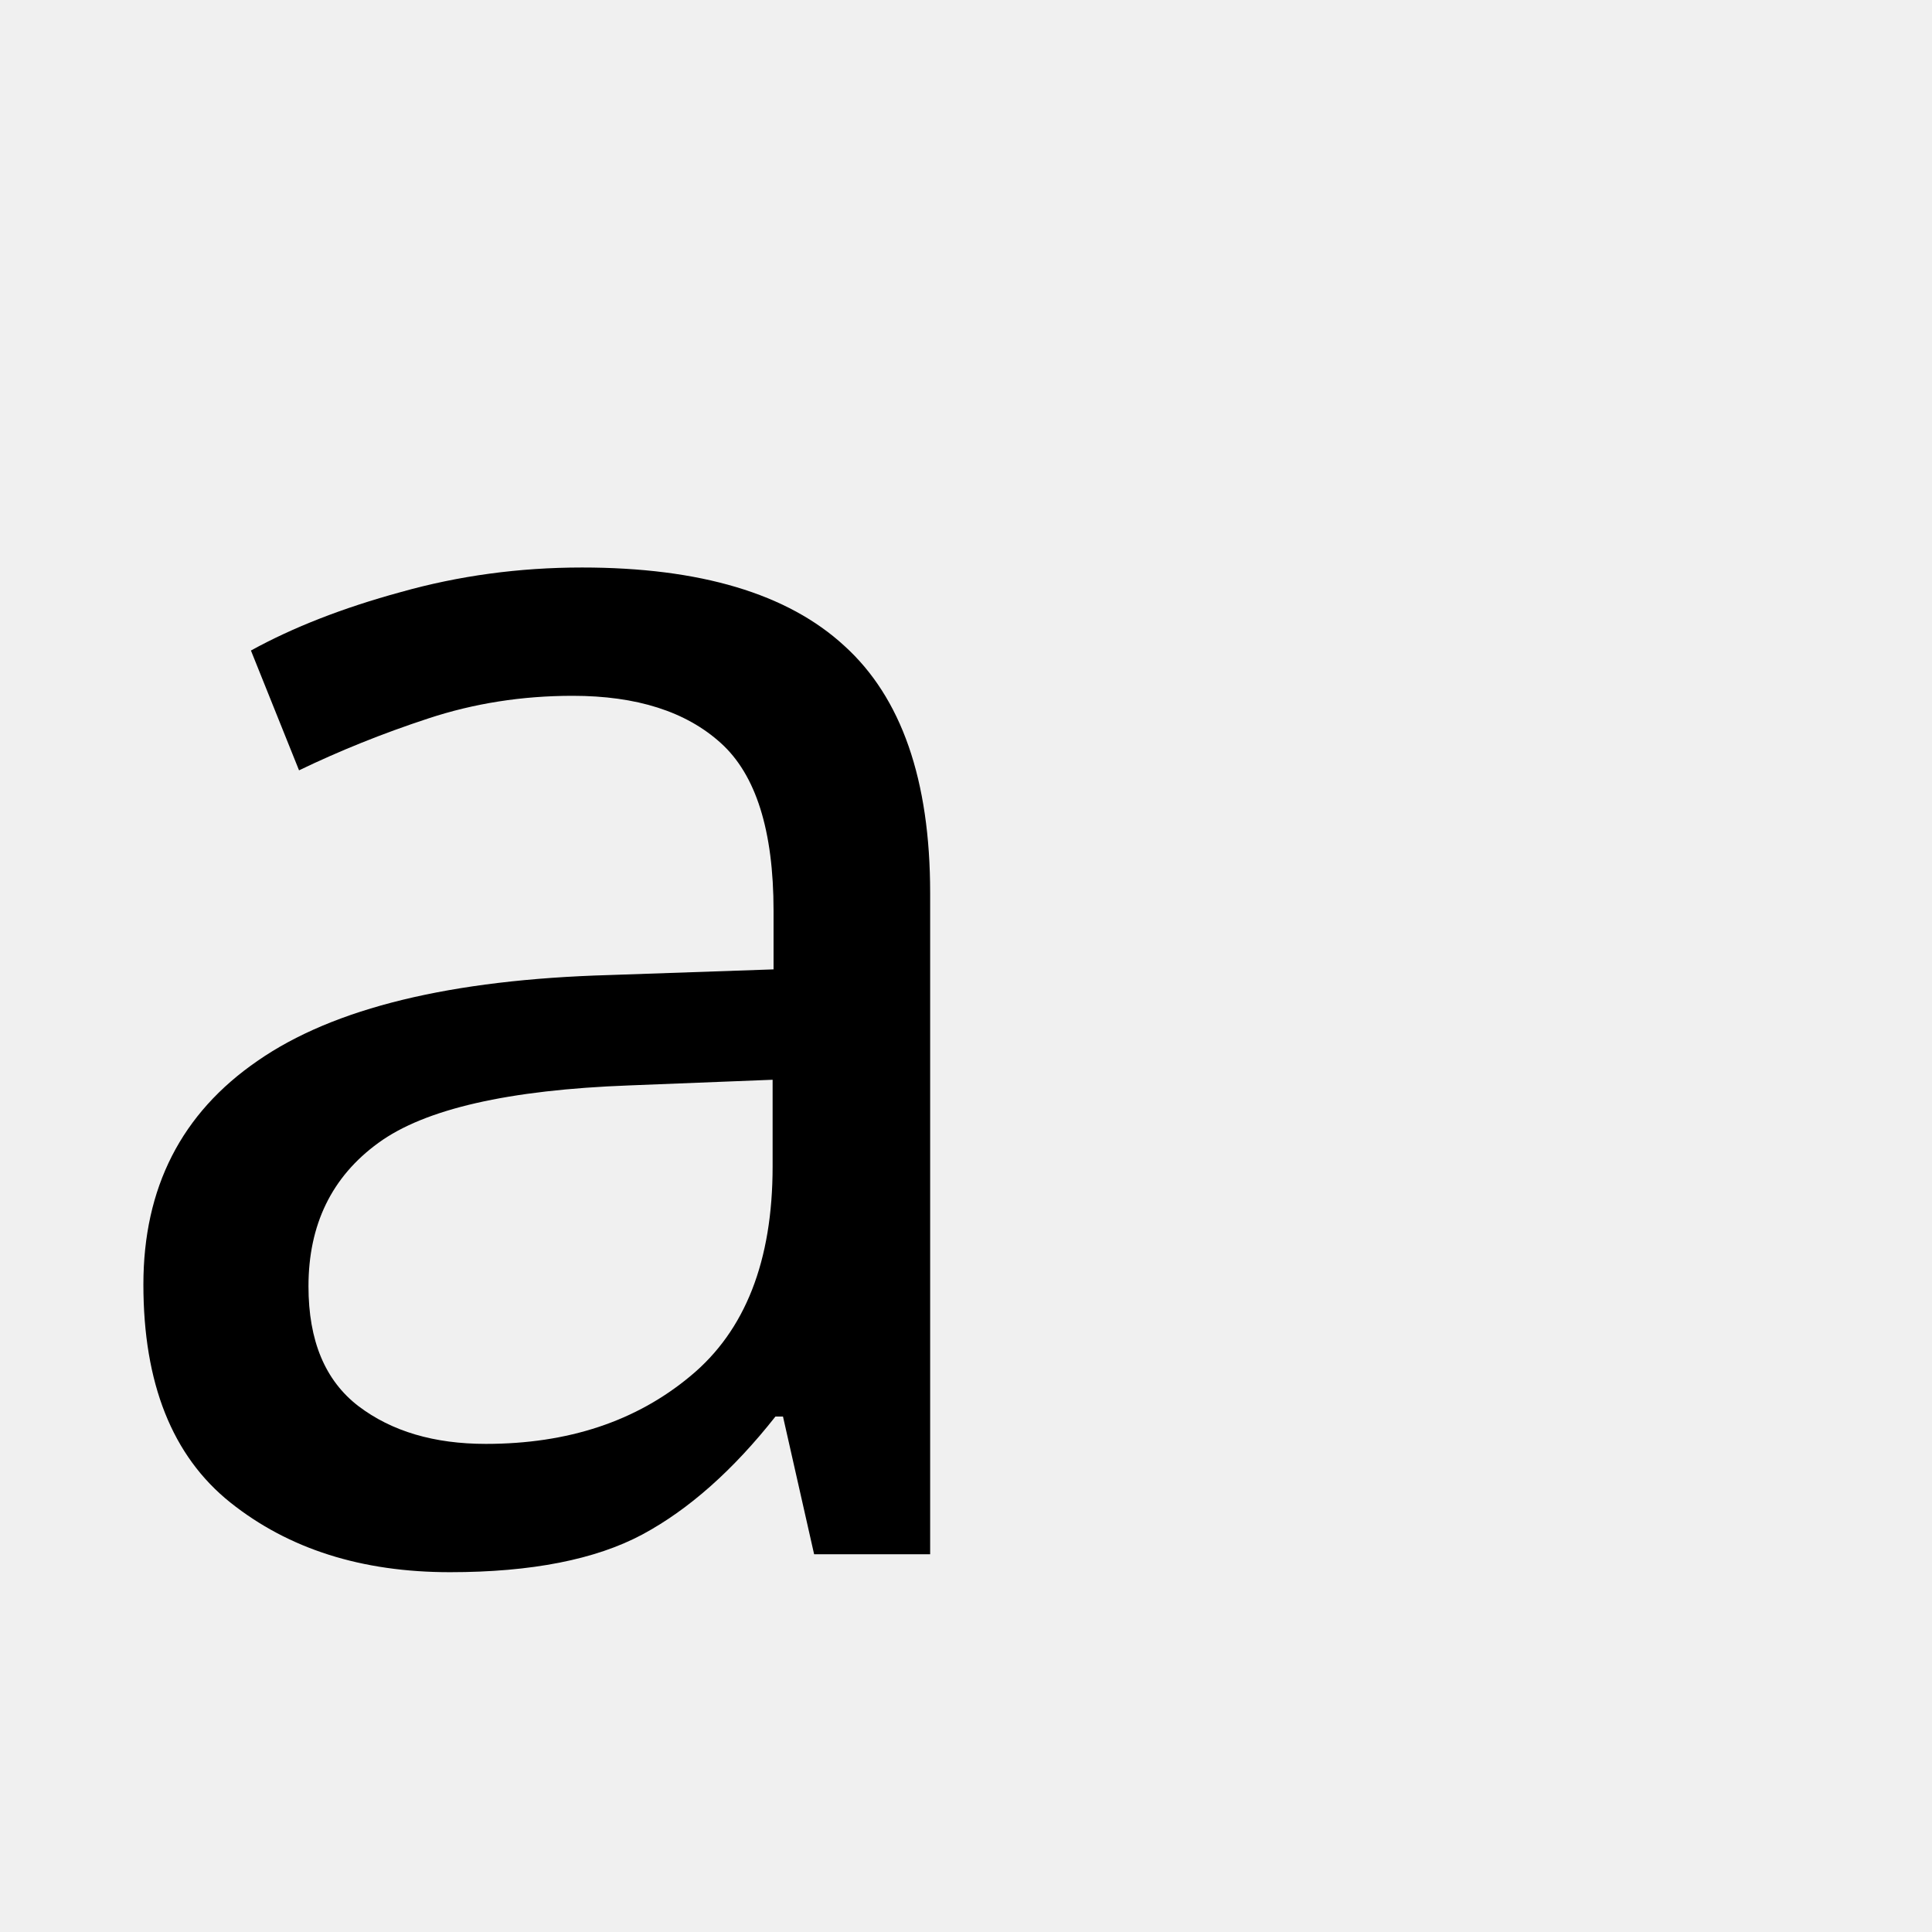
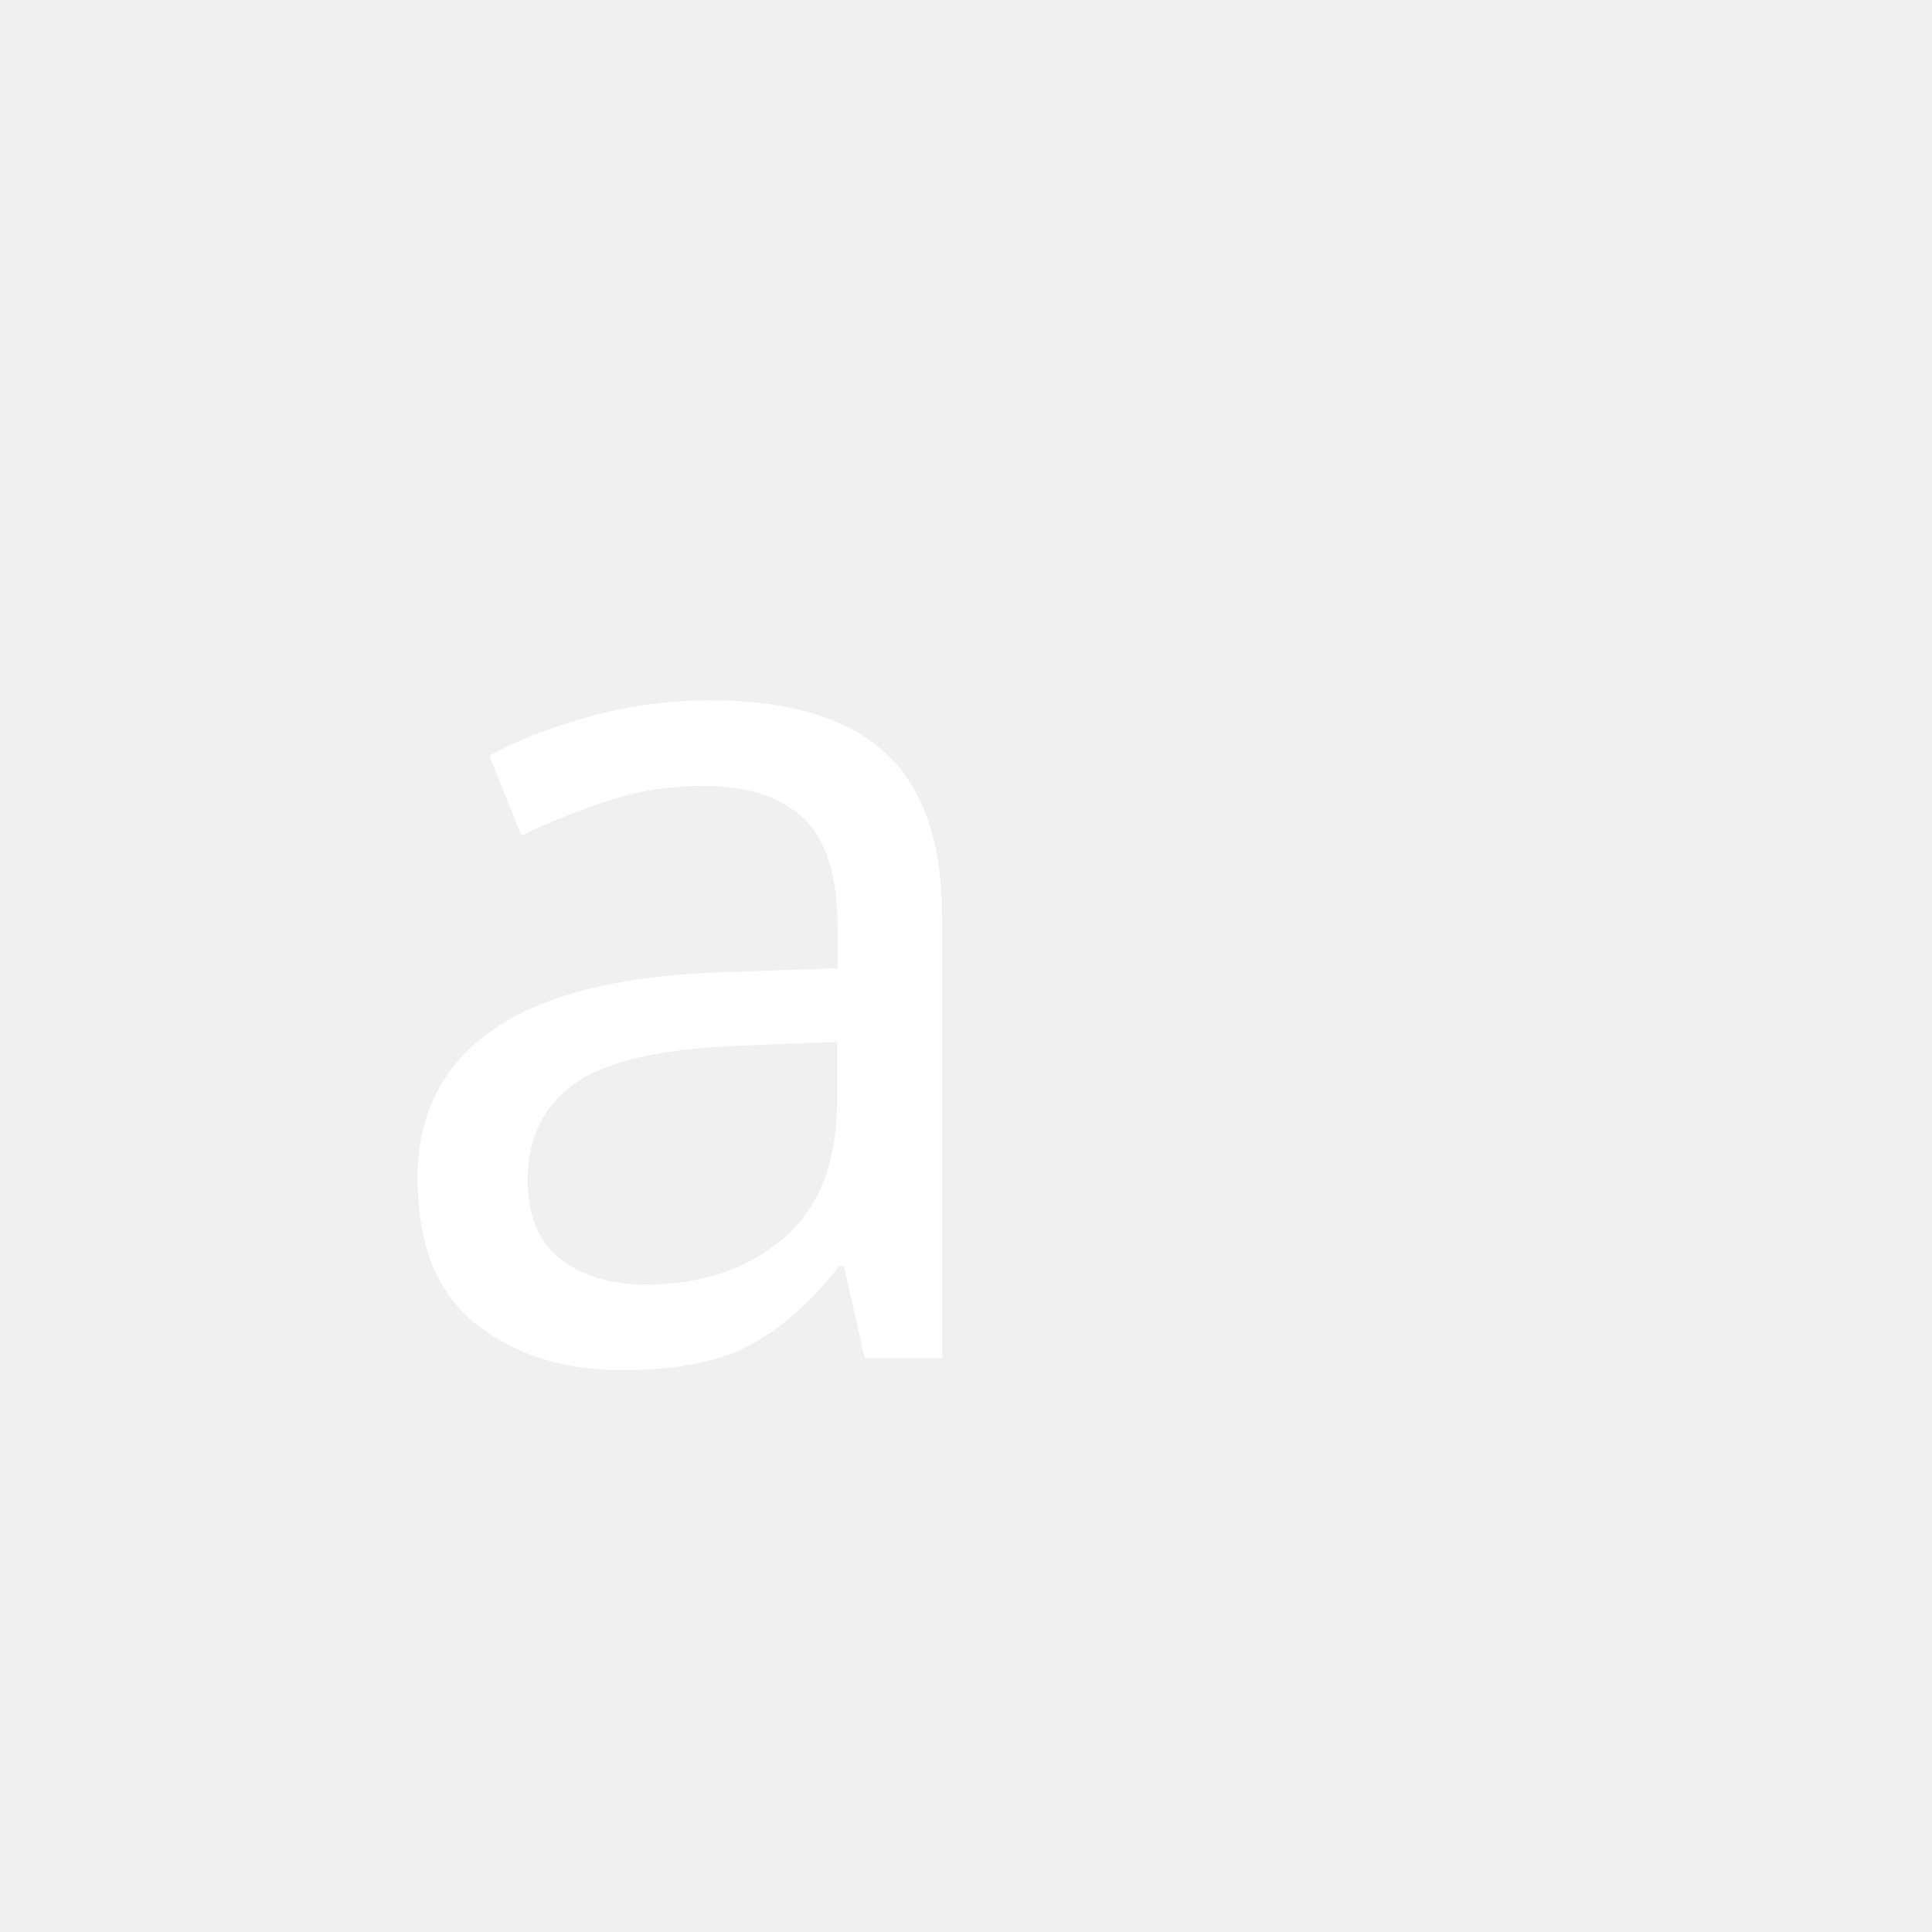
- <svg xmlns="http://www.w3.org/2000/svg" width="32" height="32" viewBox="0 0 32 32" id="svg2" version="1.1">
+ <svg xmlns="http://www.w3.org/2000/svg" width="48" height="48" viewBox="0 0 48 48" id="svg2" version="1.1">
  <defs id="defs4" />
-   <g id="layer1" transform="translate(0,-1020.362)">
-     <text xml:space="preserve" style="font-style:normal;font-variant:normal;font-weight:normal;font-stretch:normal;font-size:30px;line-height:125%;font-family:octicons;-inkscape-font-specification:octicons;letter-spacing:0px;word-spacing:0px;fill:#000000;fill-opacity:1;stroke:none;stroke-width:1px;stroke-linecap:butt;stroke-linejoin:miter;stroke-opacity:1" x="1" y="1046.106" id="text3336">
-       <tspan id="tspan3338" x="1" y="1046.106">a</tspan>
+   <g id="layer1" transform="translate(0,-1004.362)">
+     <text xml:space="preserve" style="font-style:normal;font-variant:normal;font-weight:normal;font-stretch:normal;font-size:30px;line-height:125%;font-family:octicons;-inkscape-font-specification:octicons;letter-spacing:0px;word-spacing:0px;fill:#ffffff;fill-opacity:1;stroke:none;stroke-width:1px;stroke-linecap:butt;stroke-linejoin:miter;stroke-opacity:1" x="9" y="1038.106" id="text3336">
+       <tspan id="tspan3338" x="9" y="1038.106">a</tspan>
    </text>
  </g>
</svg>
